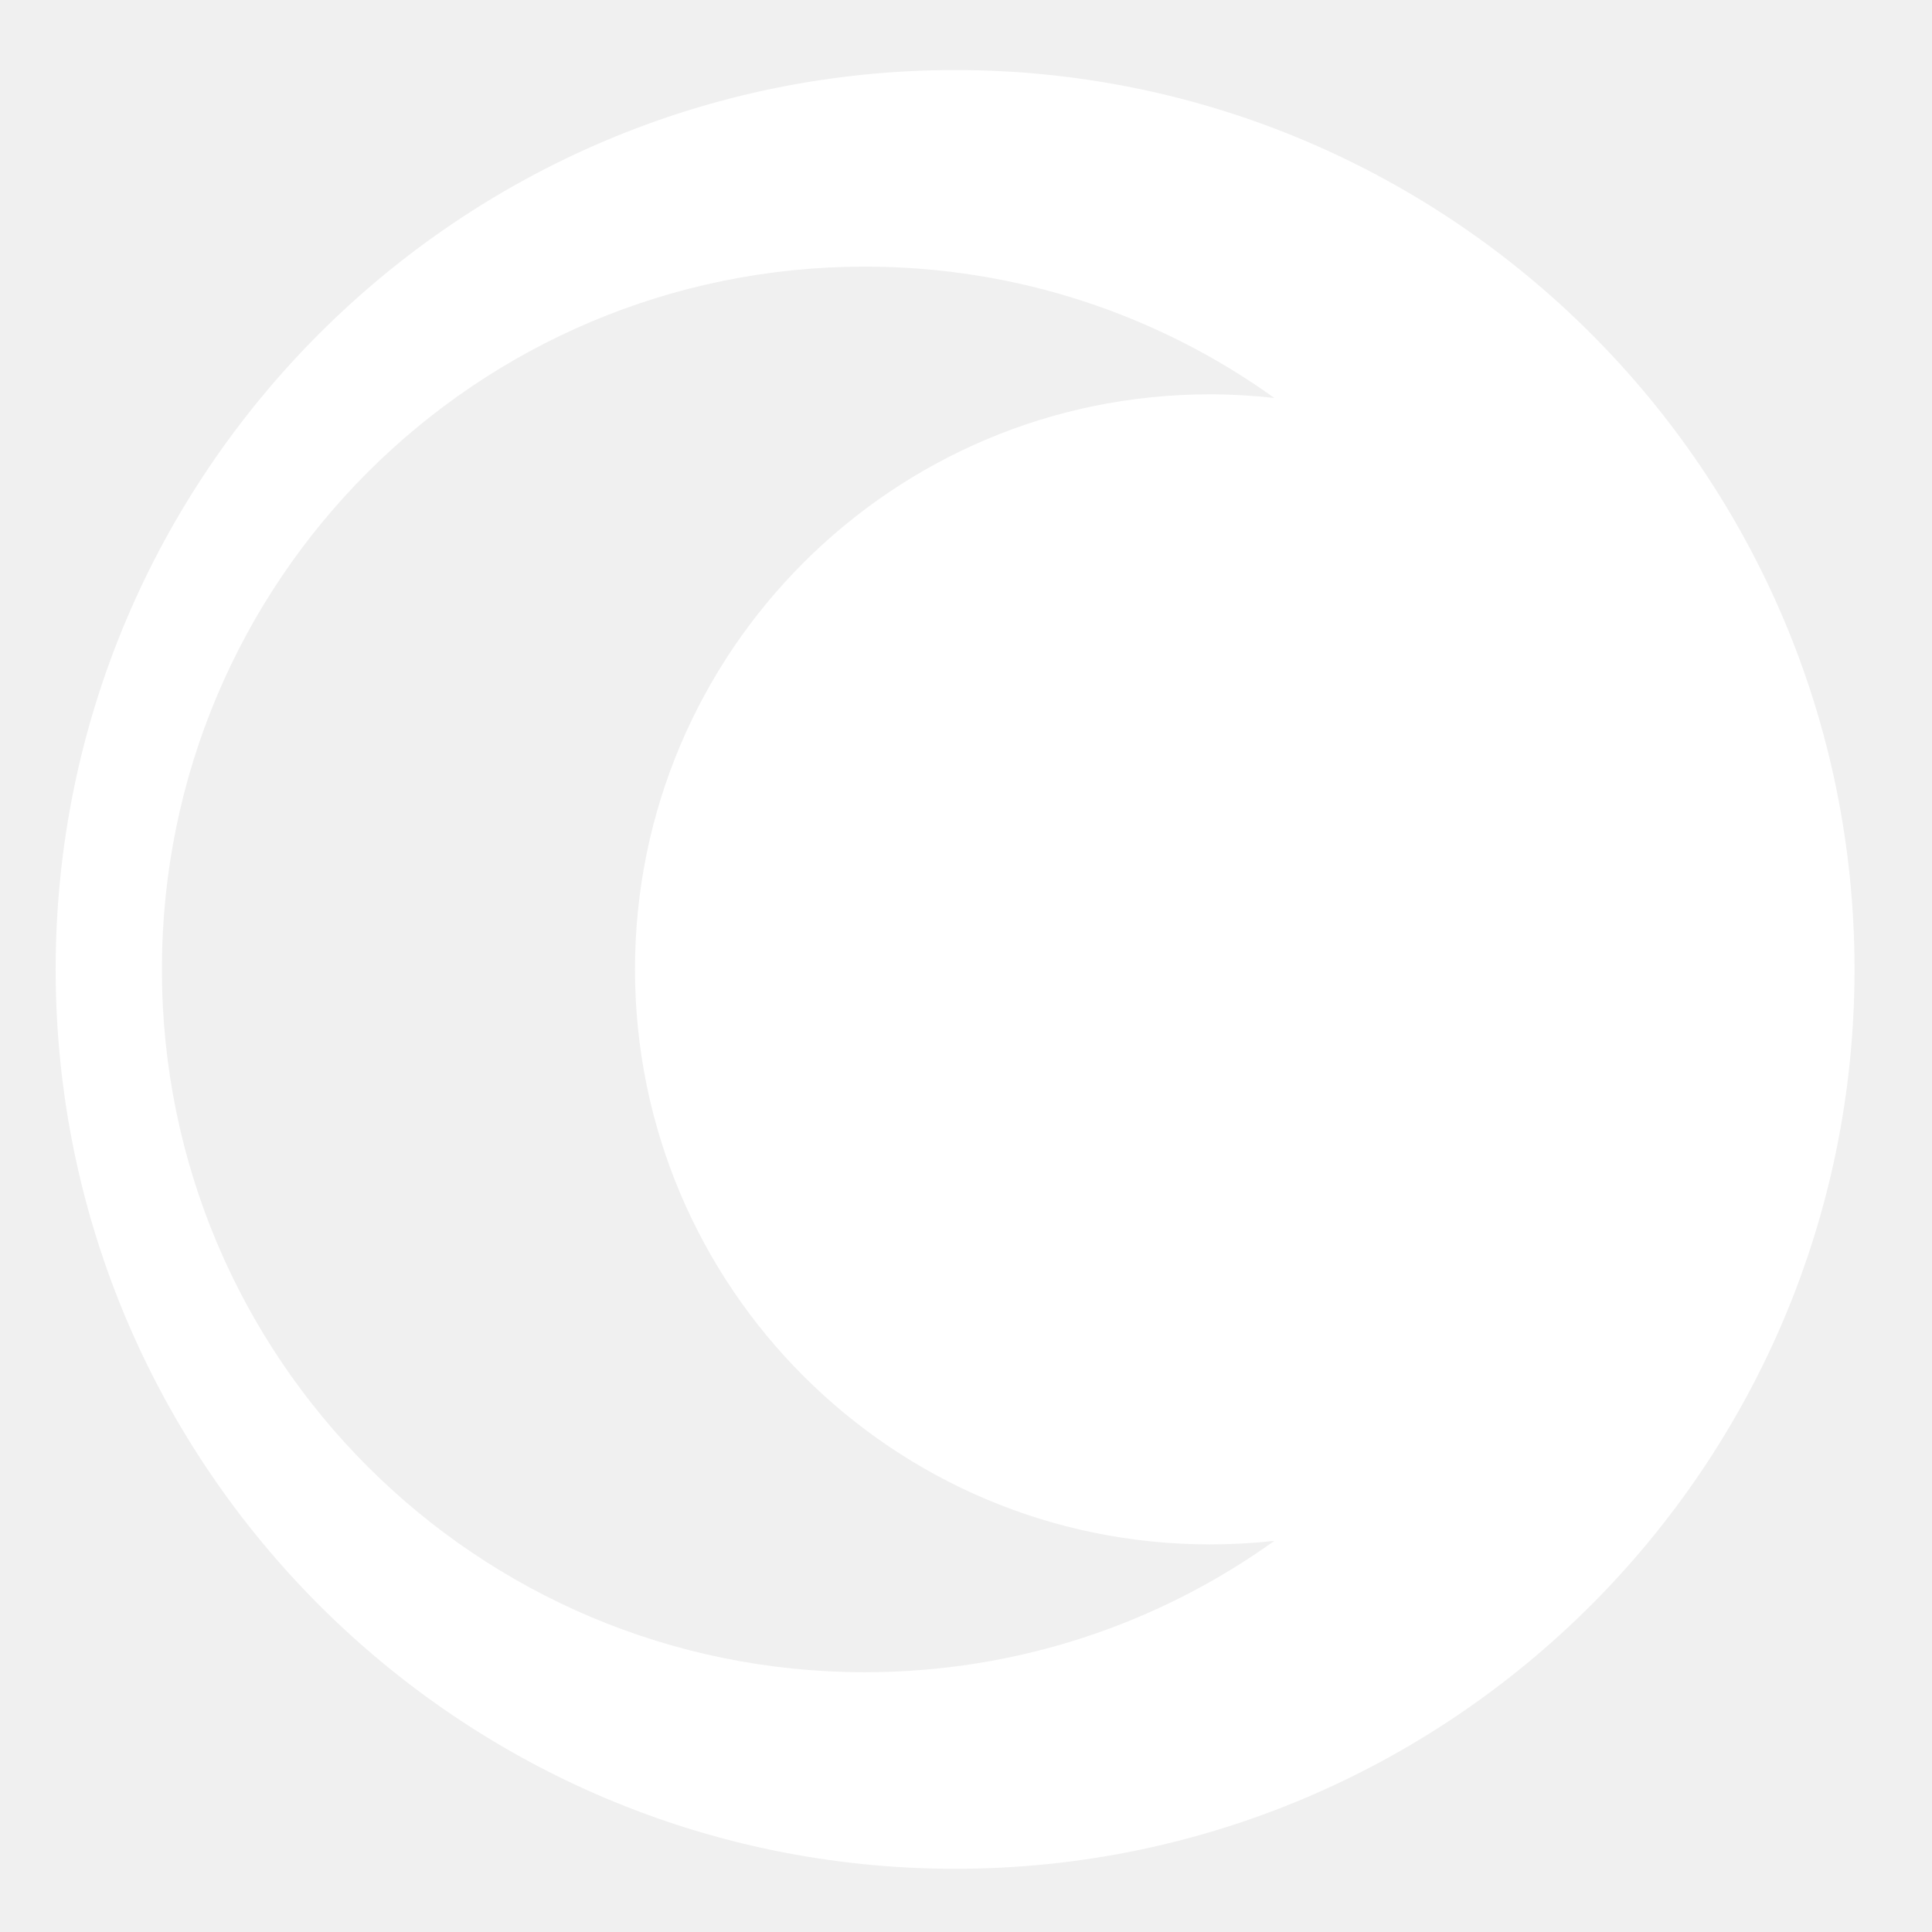
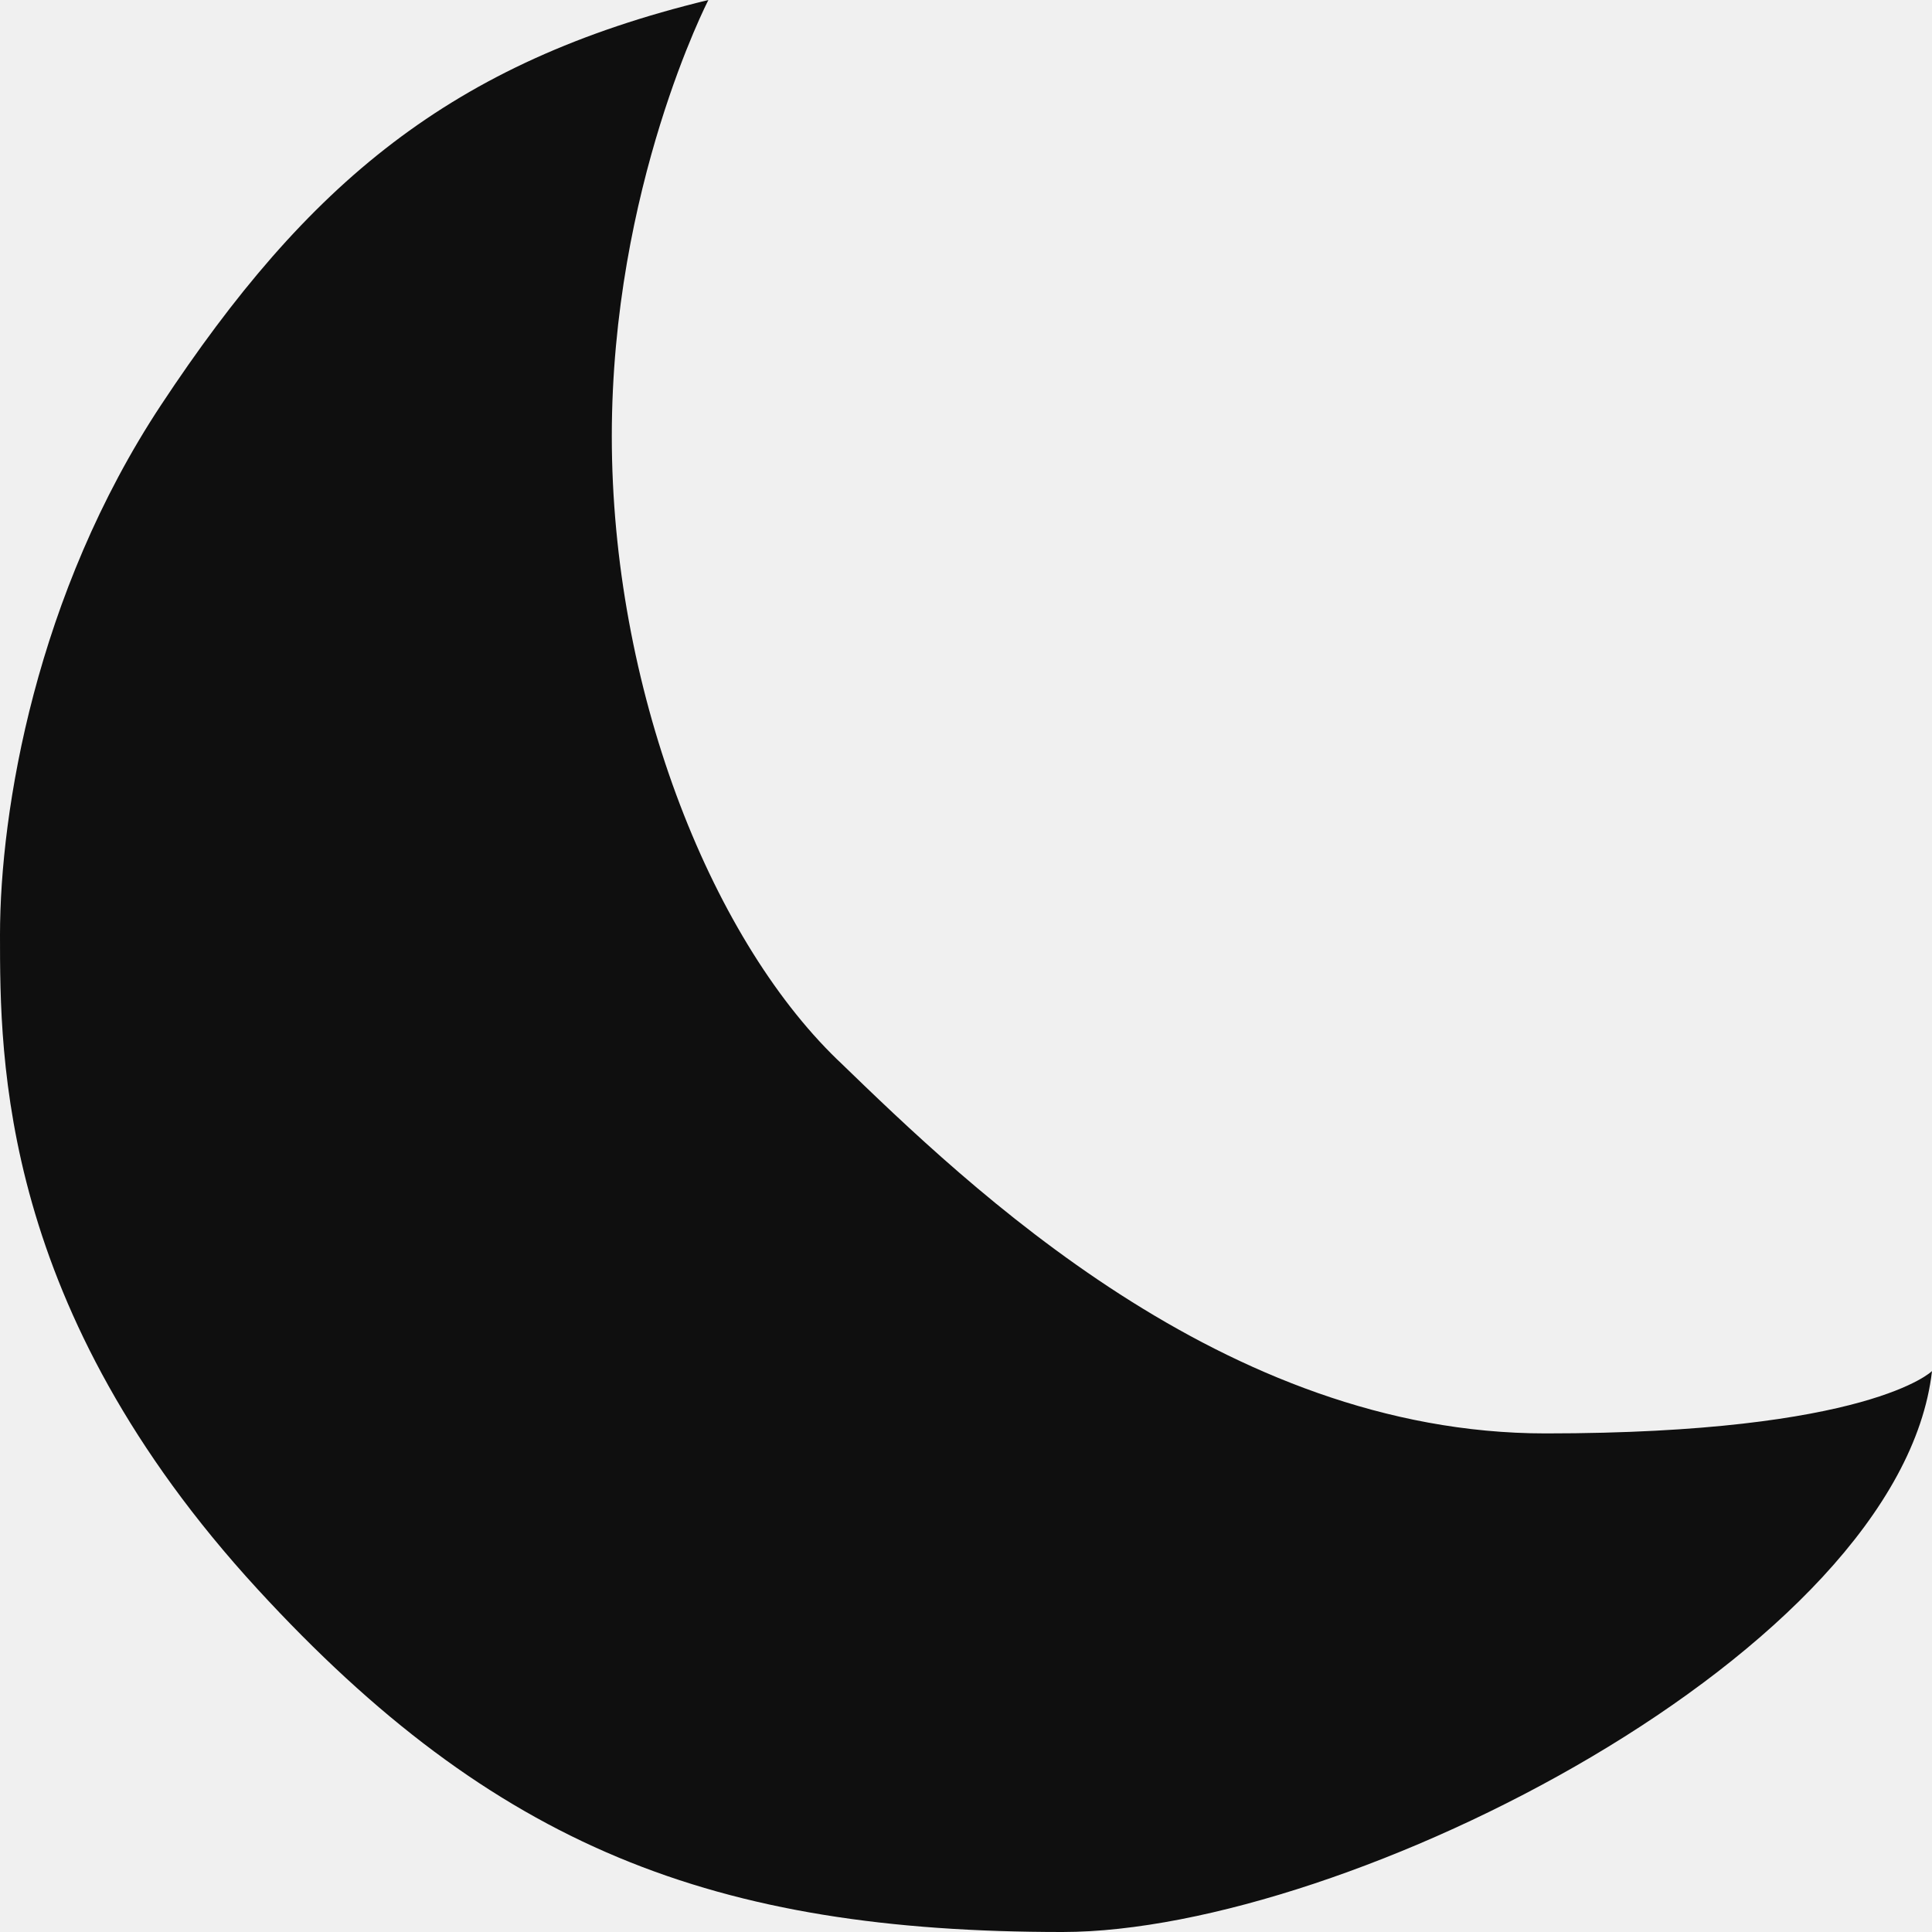
- <svg xmlns="http://www.w3.org/2000/svg" viewBox="0 0 512 512" style="height: 512px; width: 512px;">
-   <g class="" transform="translate(0,0)" style="">
-     <path d="M253.125 18.563c-131.53 0-238.375 106.813-238.375 238.343 0 131.53 106.846 238.344 238.375 238.344 131.53 0 238.344-106.815 238.344-238.344 0-131.528-106.816-238.344-238.345-238.344zm-23.938 52.093c40.517 0 77.988 12.904 108.532 34.813-5.597-.624-11.302-.97-17.064-.97-84.157 0-152.375 68.25-152.375 152.406 0 84.157 68.22 152.375 152.376 152.375 5.762 0 11.467-.313 17.063-.936-30.545 21.91-68.016 34.812-108.533 34.812-102.98 0-186.28-83.272-186.28-186.25 0-102.977 83.3-186.25 186.28-186.25z" fill="#ffffff" fill-opacity="1" />
-   </g>
+ <svg xmlns="http://www.w3.org/2000/svg" width="30" height="30" viewBox="0 0 30 30" fill="none">
+   <path d="M11 0C7 0.968 4.775 2.846 2.5 6.29C0.561 9.226 5.79212e-09 12.581 5.79212e-09 14.516C5.79213e-09 16.452 -2.38419e-07 20.323 4 24.677C7.681 28.685 11.086 30 16.5 30C20.914 29.998 29.5 25.645 30 21.29C30 21.29 29.028 22.258 24 22.258C19 22.258 15.043 18.429 13.033 16.483L13 16.452C11 14.516 9.5 10.645 9.5 6.774C9.5 2.903 11 0 11 0Z" fill="#0F0F0F" />
</svg>
